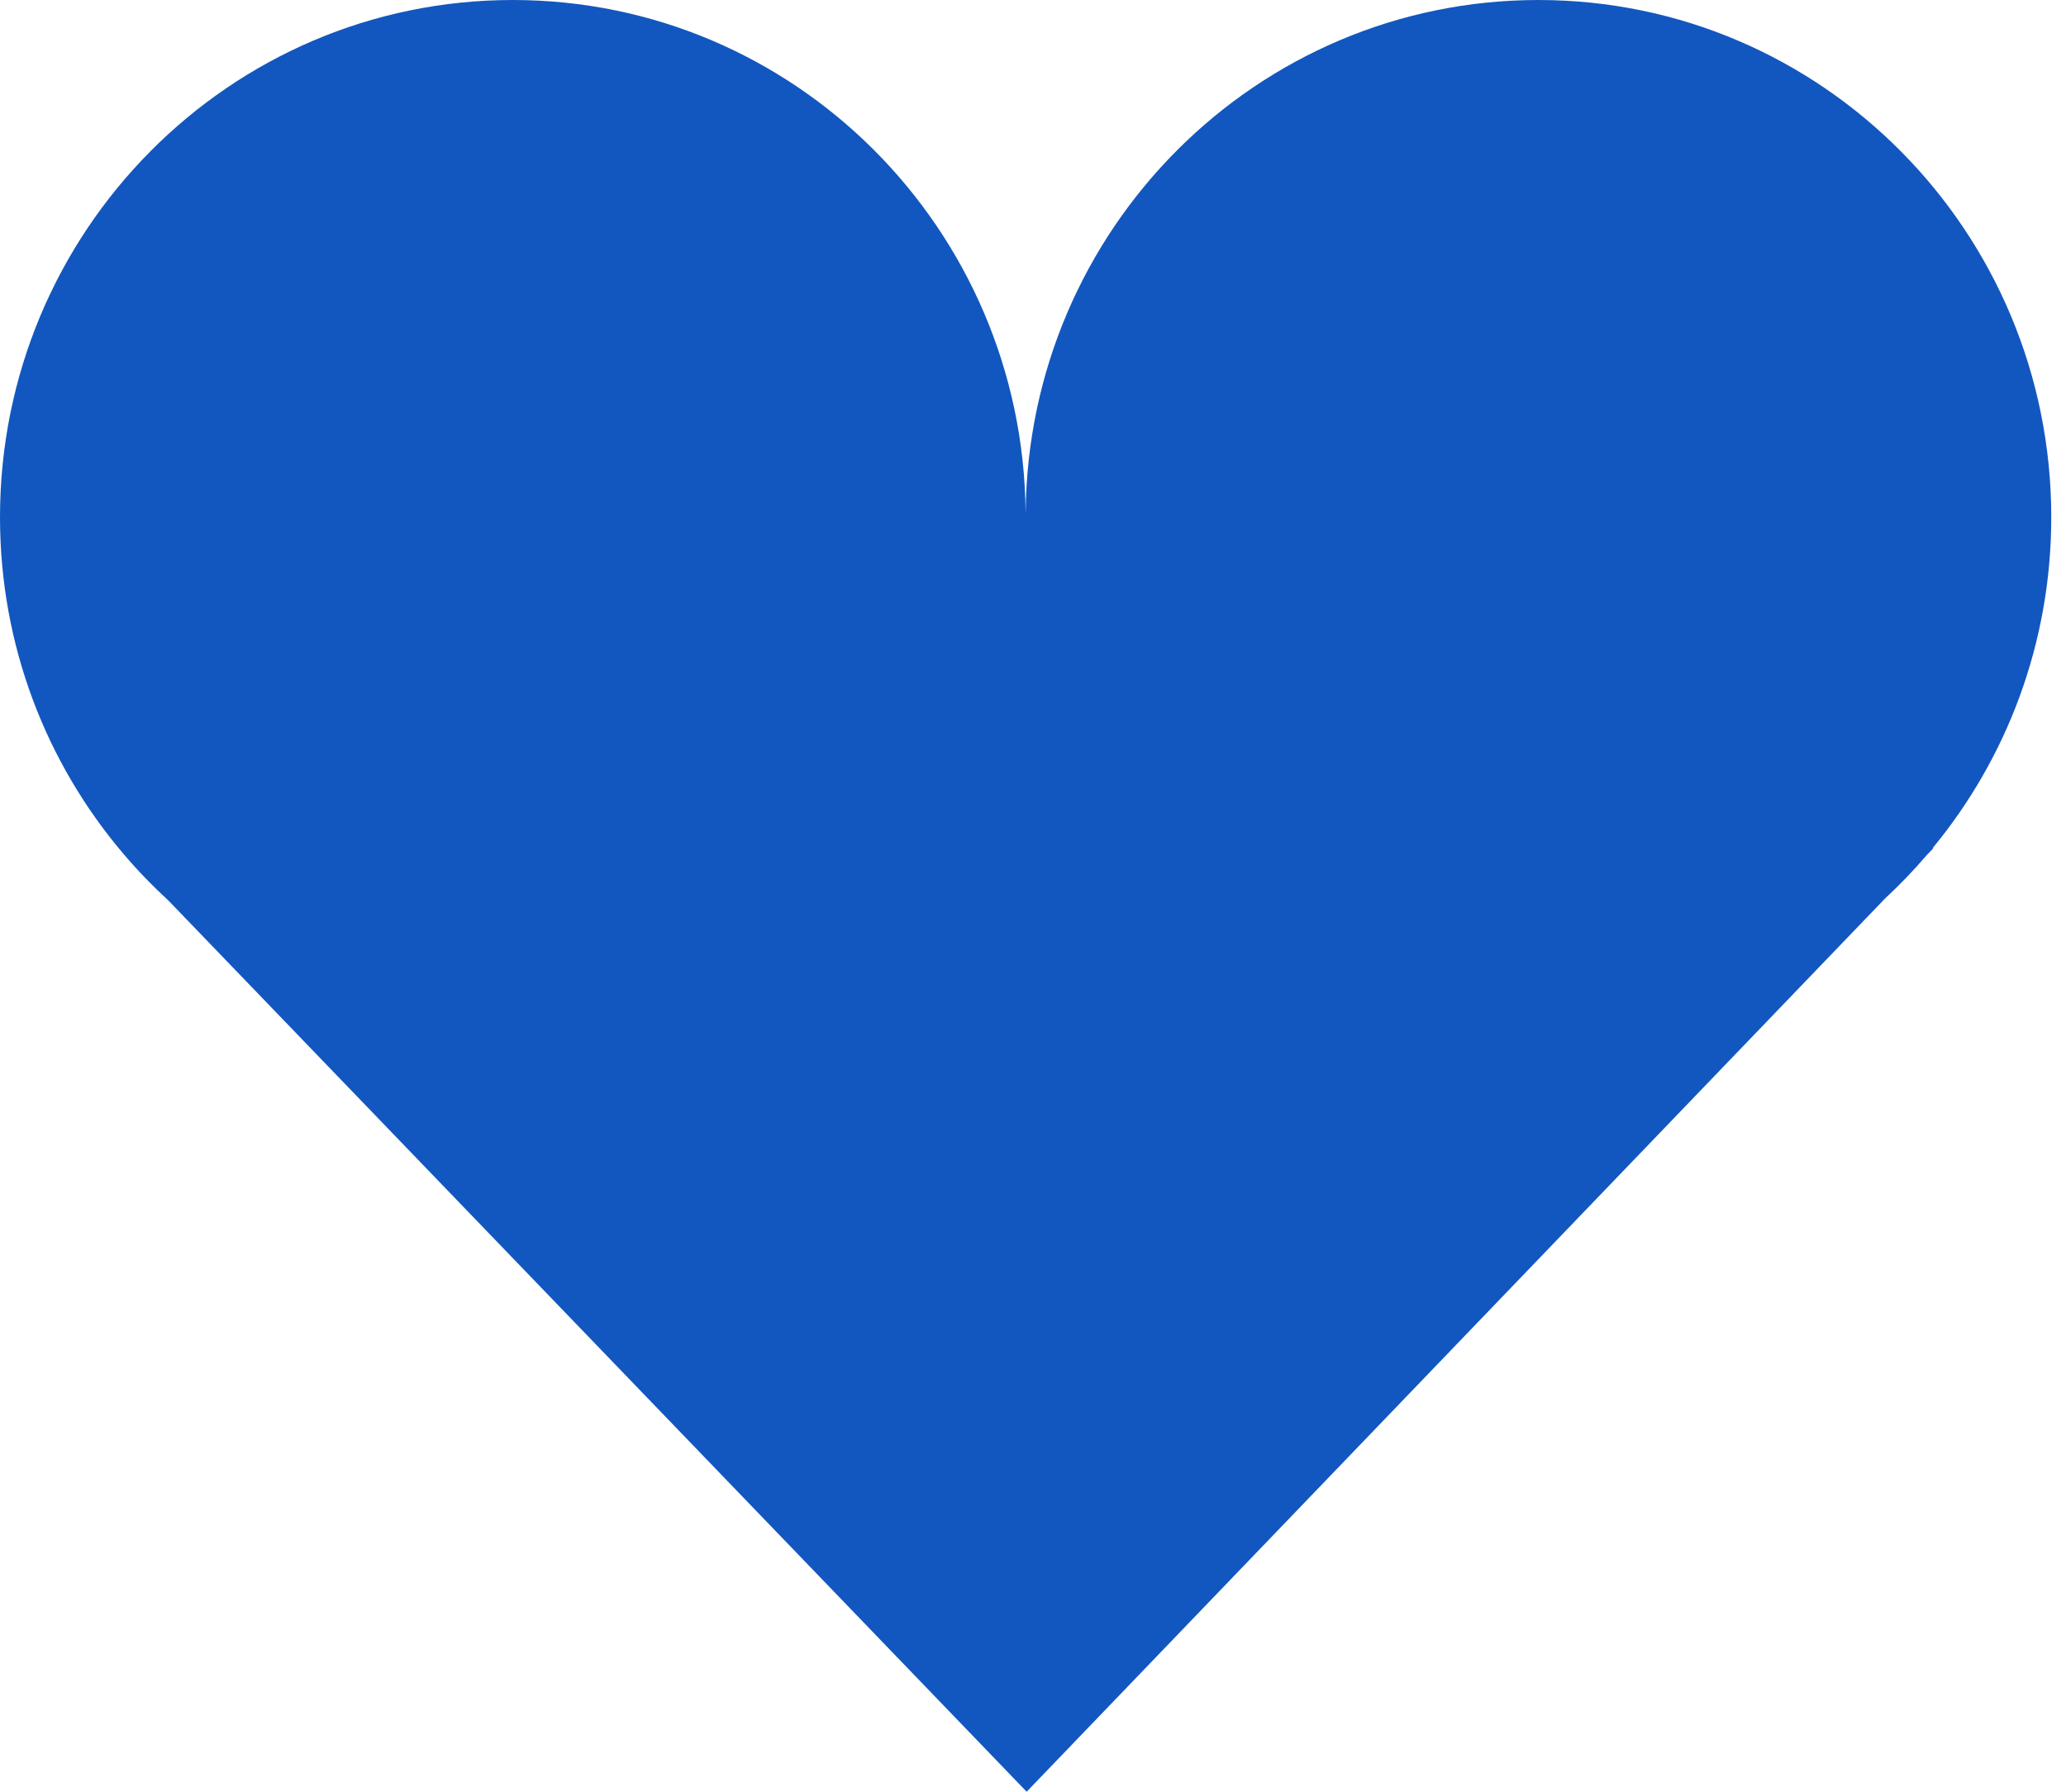
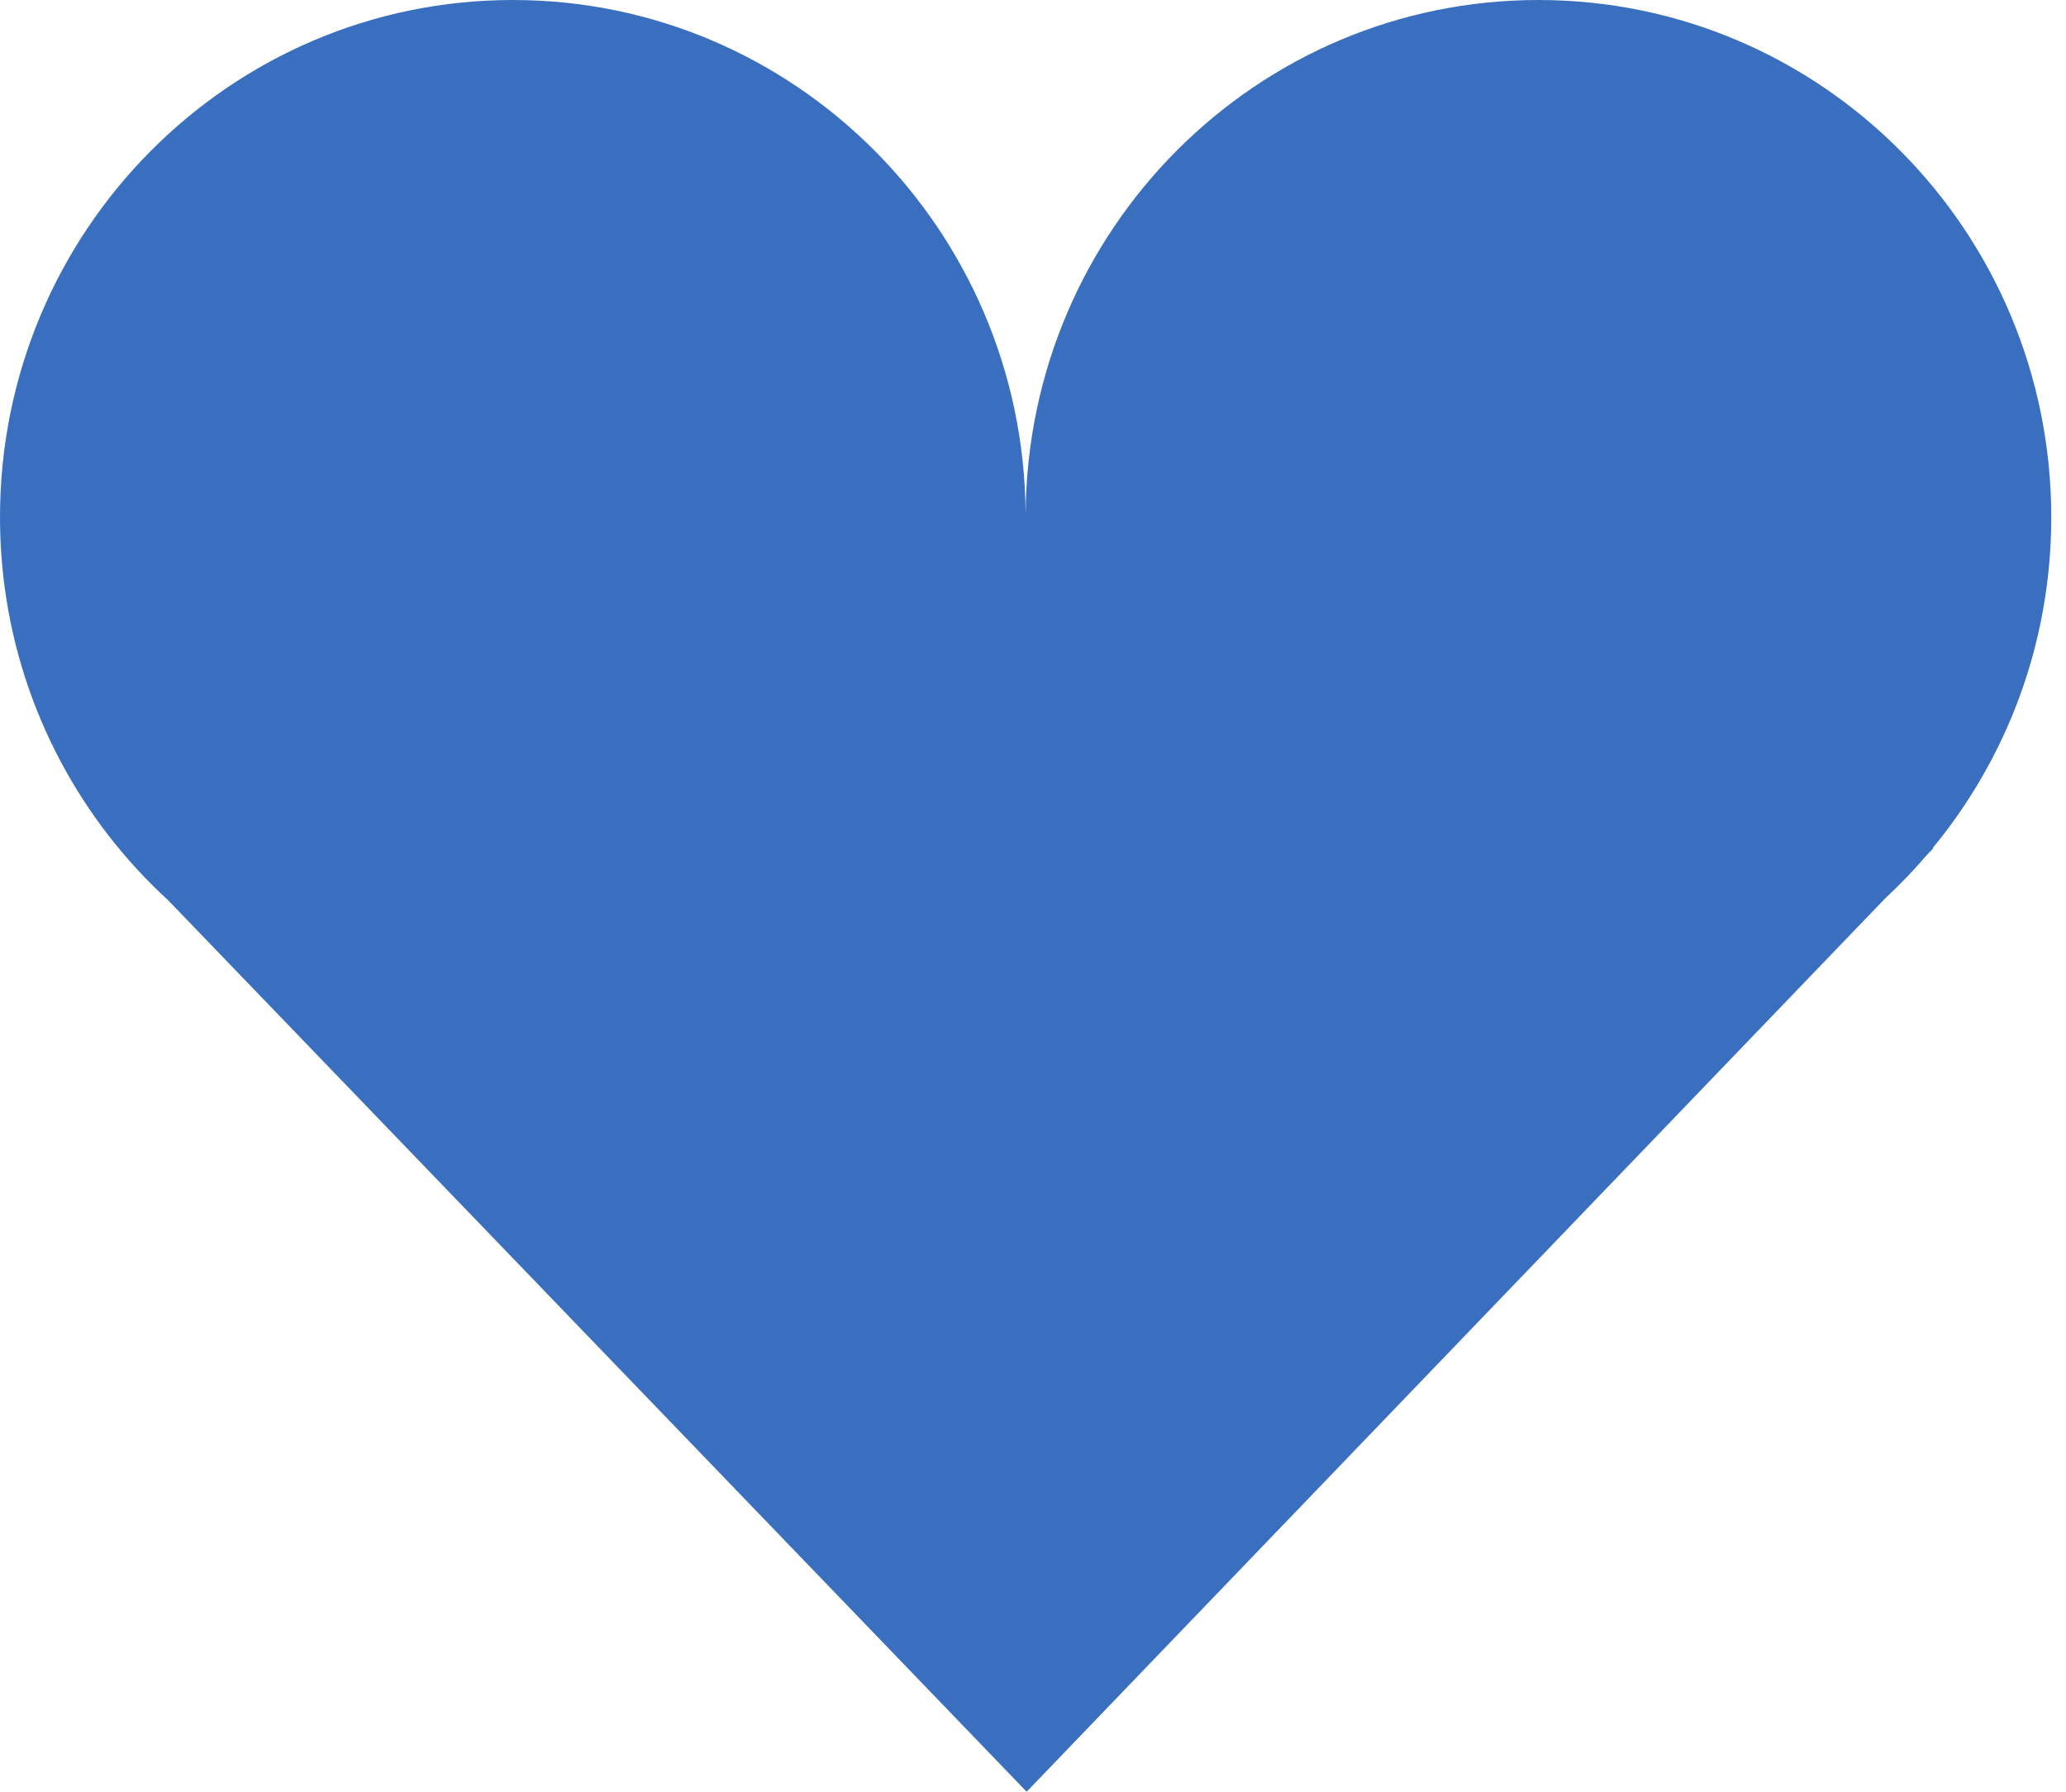
<svg xmlns="http://www.w3.org/2000/svg" width="83" height="72" viewBox="0 0 83 72" fill="none">
-   <path fill-rule="evenodd" clip-rule="evenodd" d="M77.644 34.079C80.619 30.476 82.408 25.841 82.408 20.785C82.408 9.306 73.184 0 61.806 0C50.492 0 41.307 9.202 41.205 20.593L41.203 20.593C41.101 9.202 31.917 0 20.602 0C9.224 0 0 9.306 0 20.785C0 25.943 1.862 30.662 4.945 34.296L4.944 34.296L4.952 34.304C5.513 34.964 6.114 35.588 6.751 36.172L41.245 72L75.744 36.092C76.331 35.548 76.886 34.97 77.407 34.361L77.669 34.088L77.644 34.079Z" fill="#1257BF" />
+   <path fill-rule="evenodd" clip-rule="evenodd" d="M77.644 34.079C80.619 30.476 82.408 25.841 82.408 20.785C82.408 9.306 73.184 0 61.806 0C50.492 0 41.307 9.202 41.205 20.593L41.203 20.593C41.101 9.202 31.917 0 20.602 0C9.224 0 0 9.306 0 20.785C0 25.943 1.862 30.662 4.945 34.296L4.944 34.296L4.952 34.304C5.513 34.964 6.114 35.588 6.751 36.172L41.245 72L75.744 36.092C76.331 35.548 76.886 34.97 77.407 34.361L77.669 34.088L77.644 34.079Z" fill="#3A6FBF" />
</svg>
